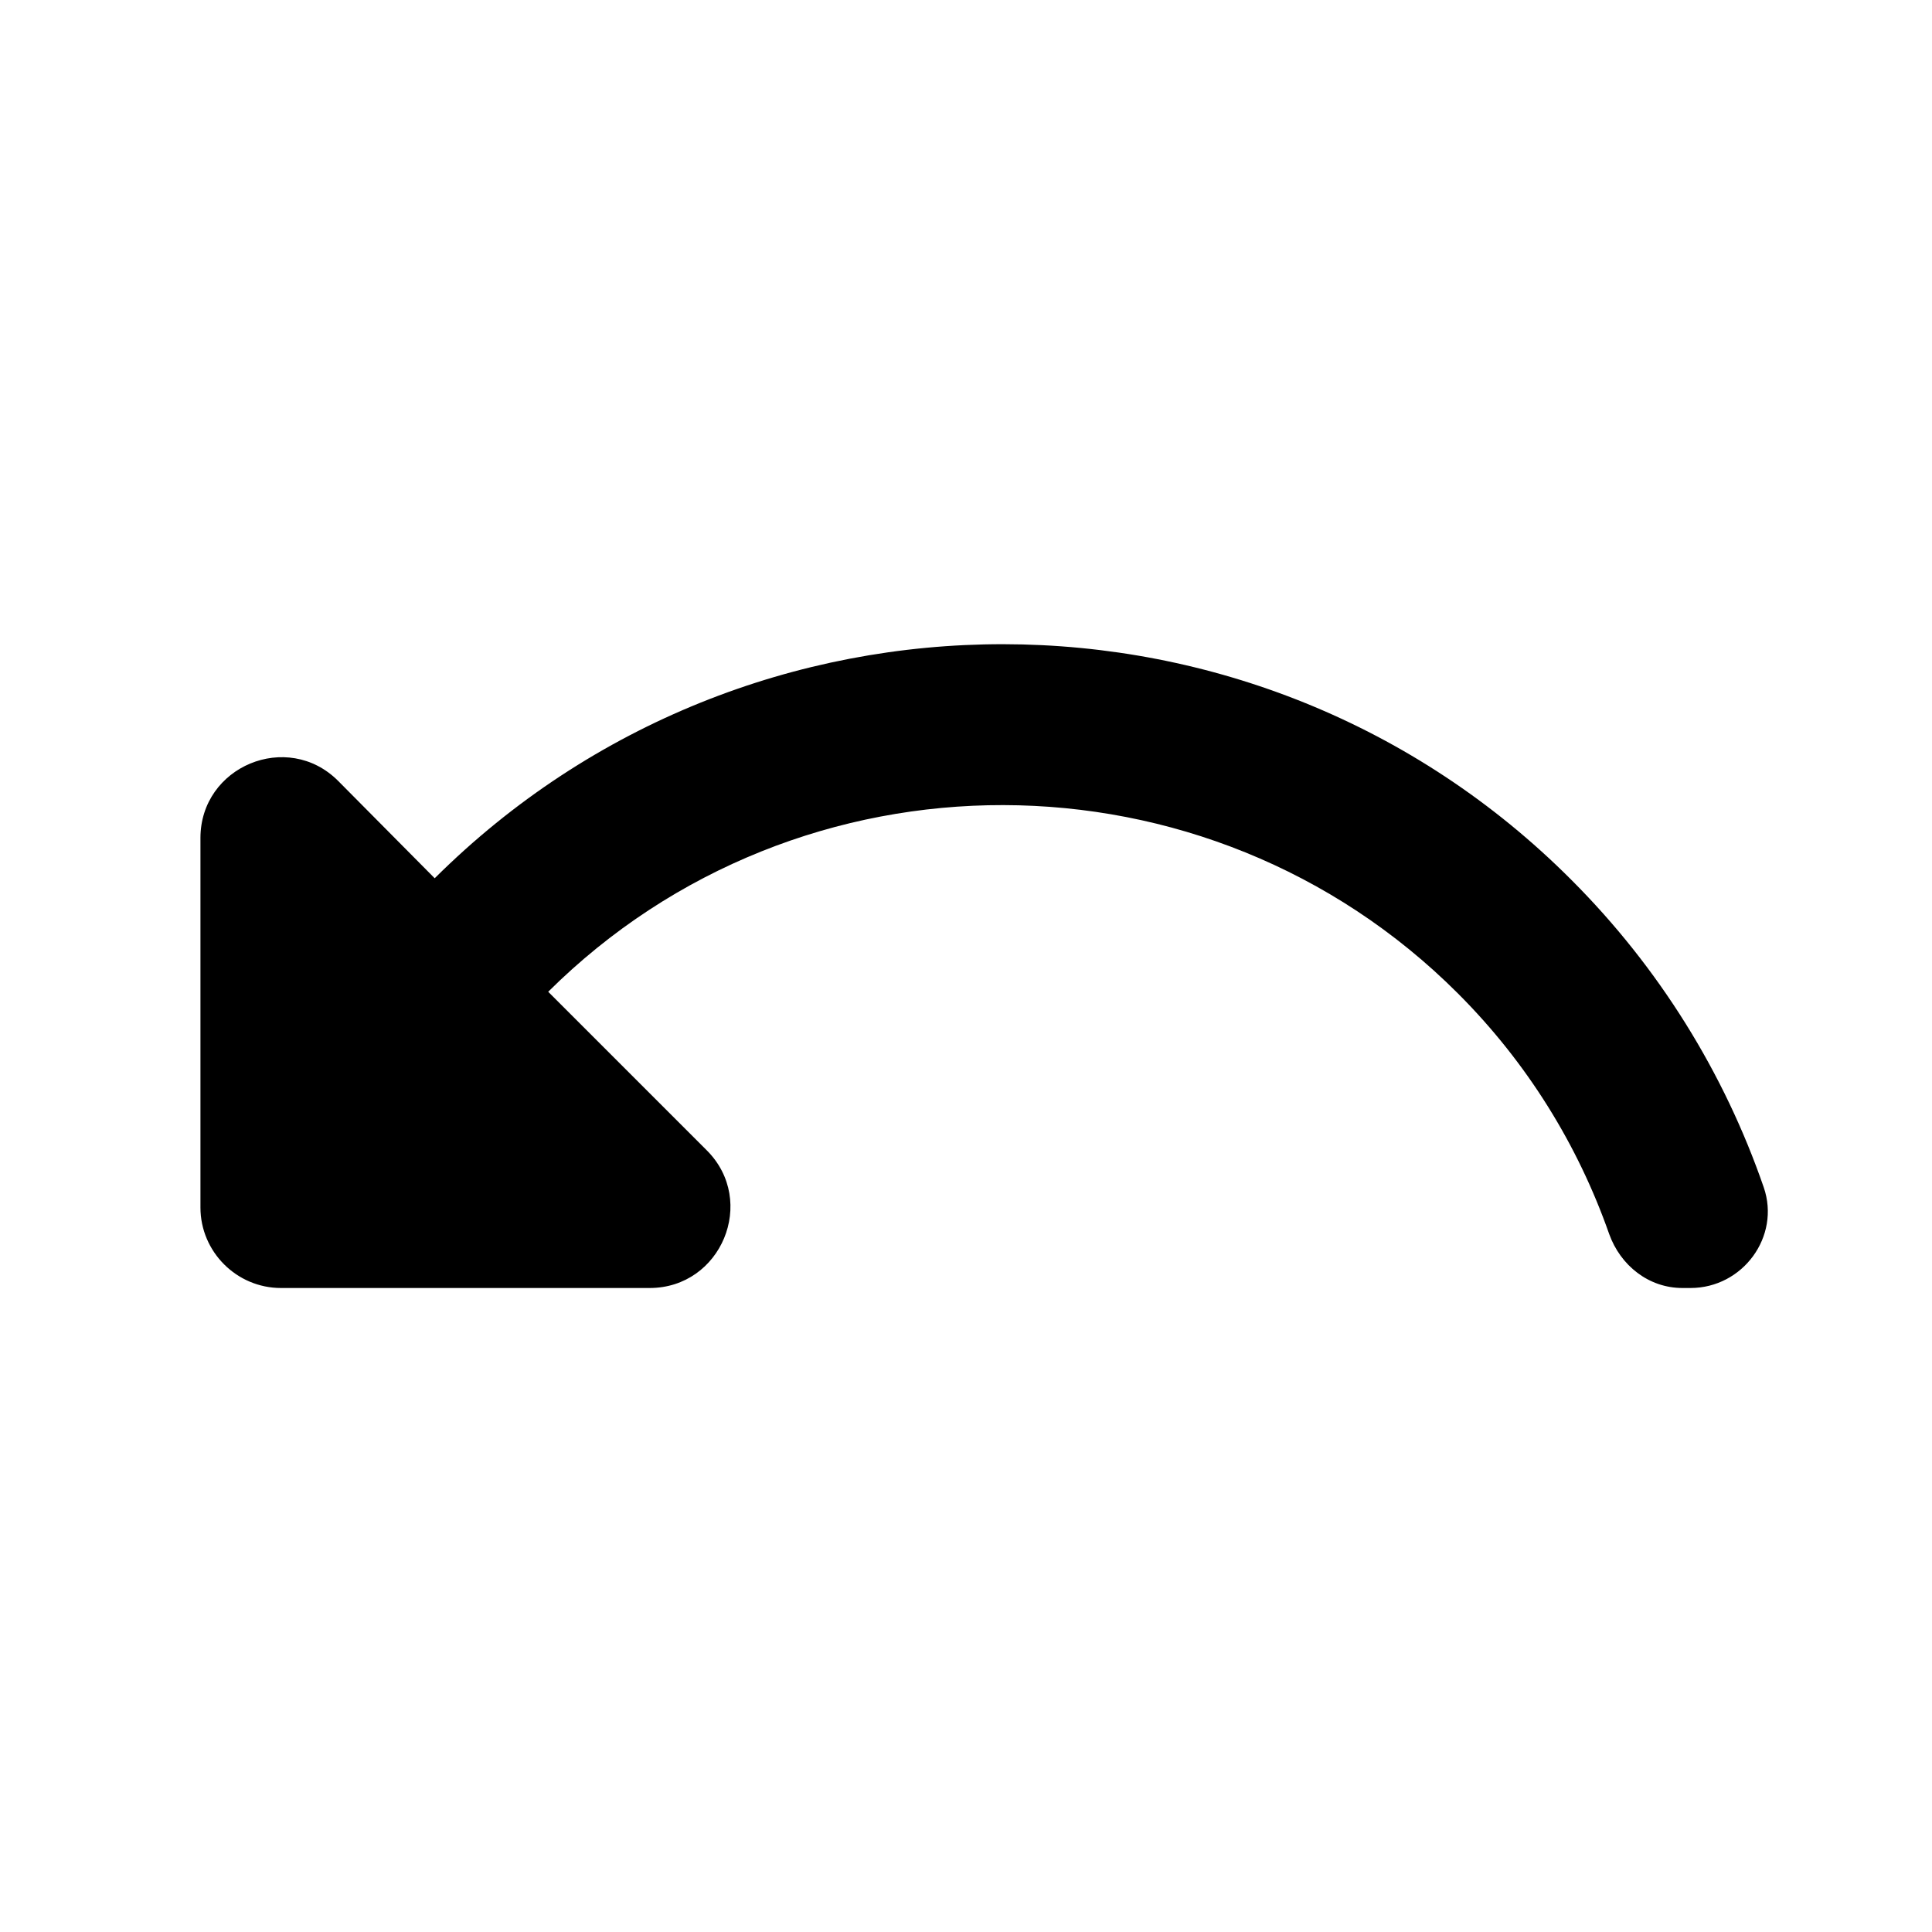
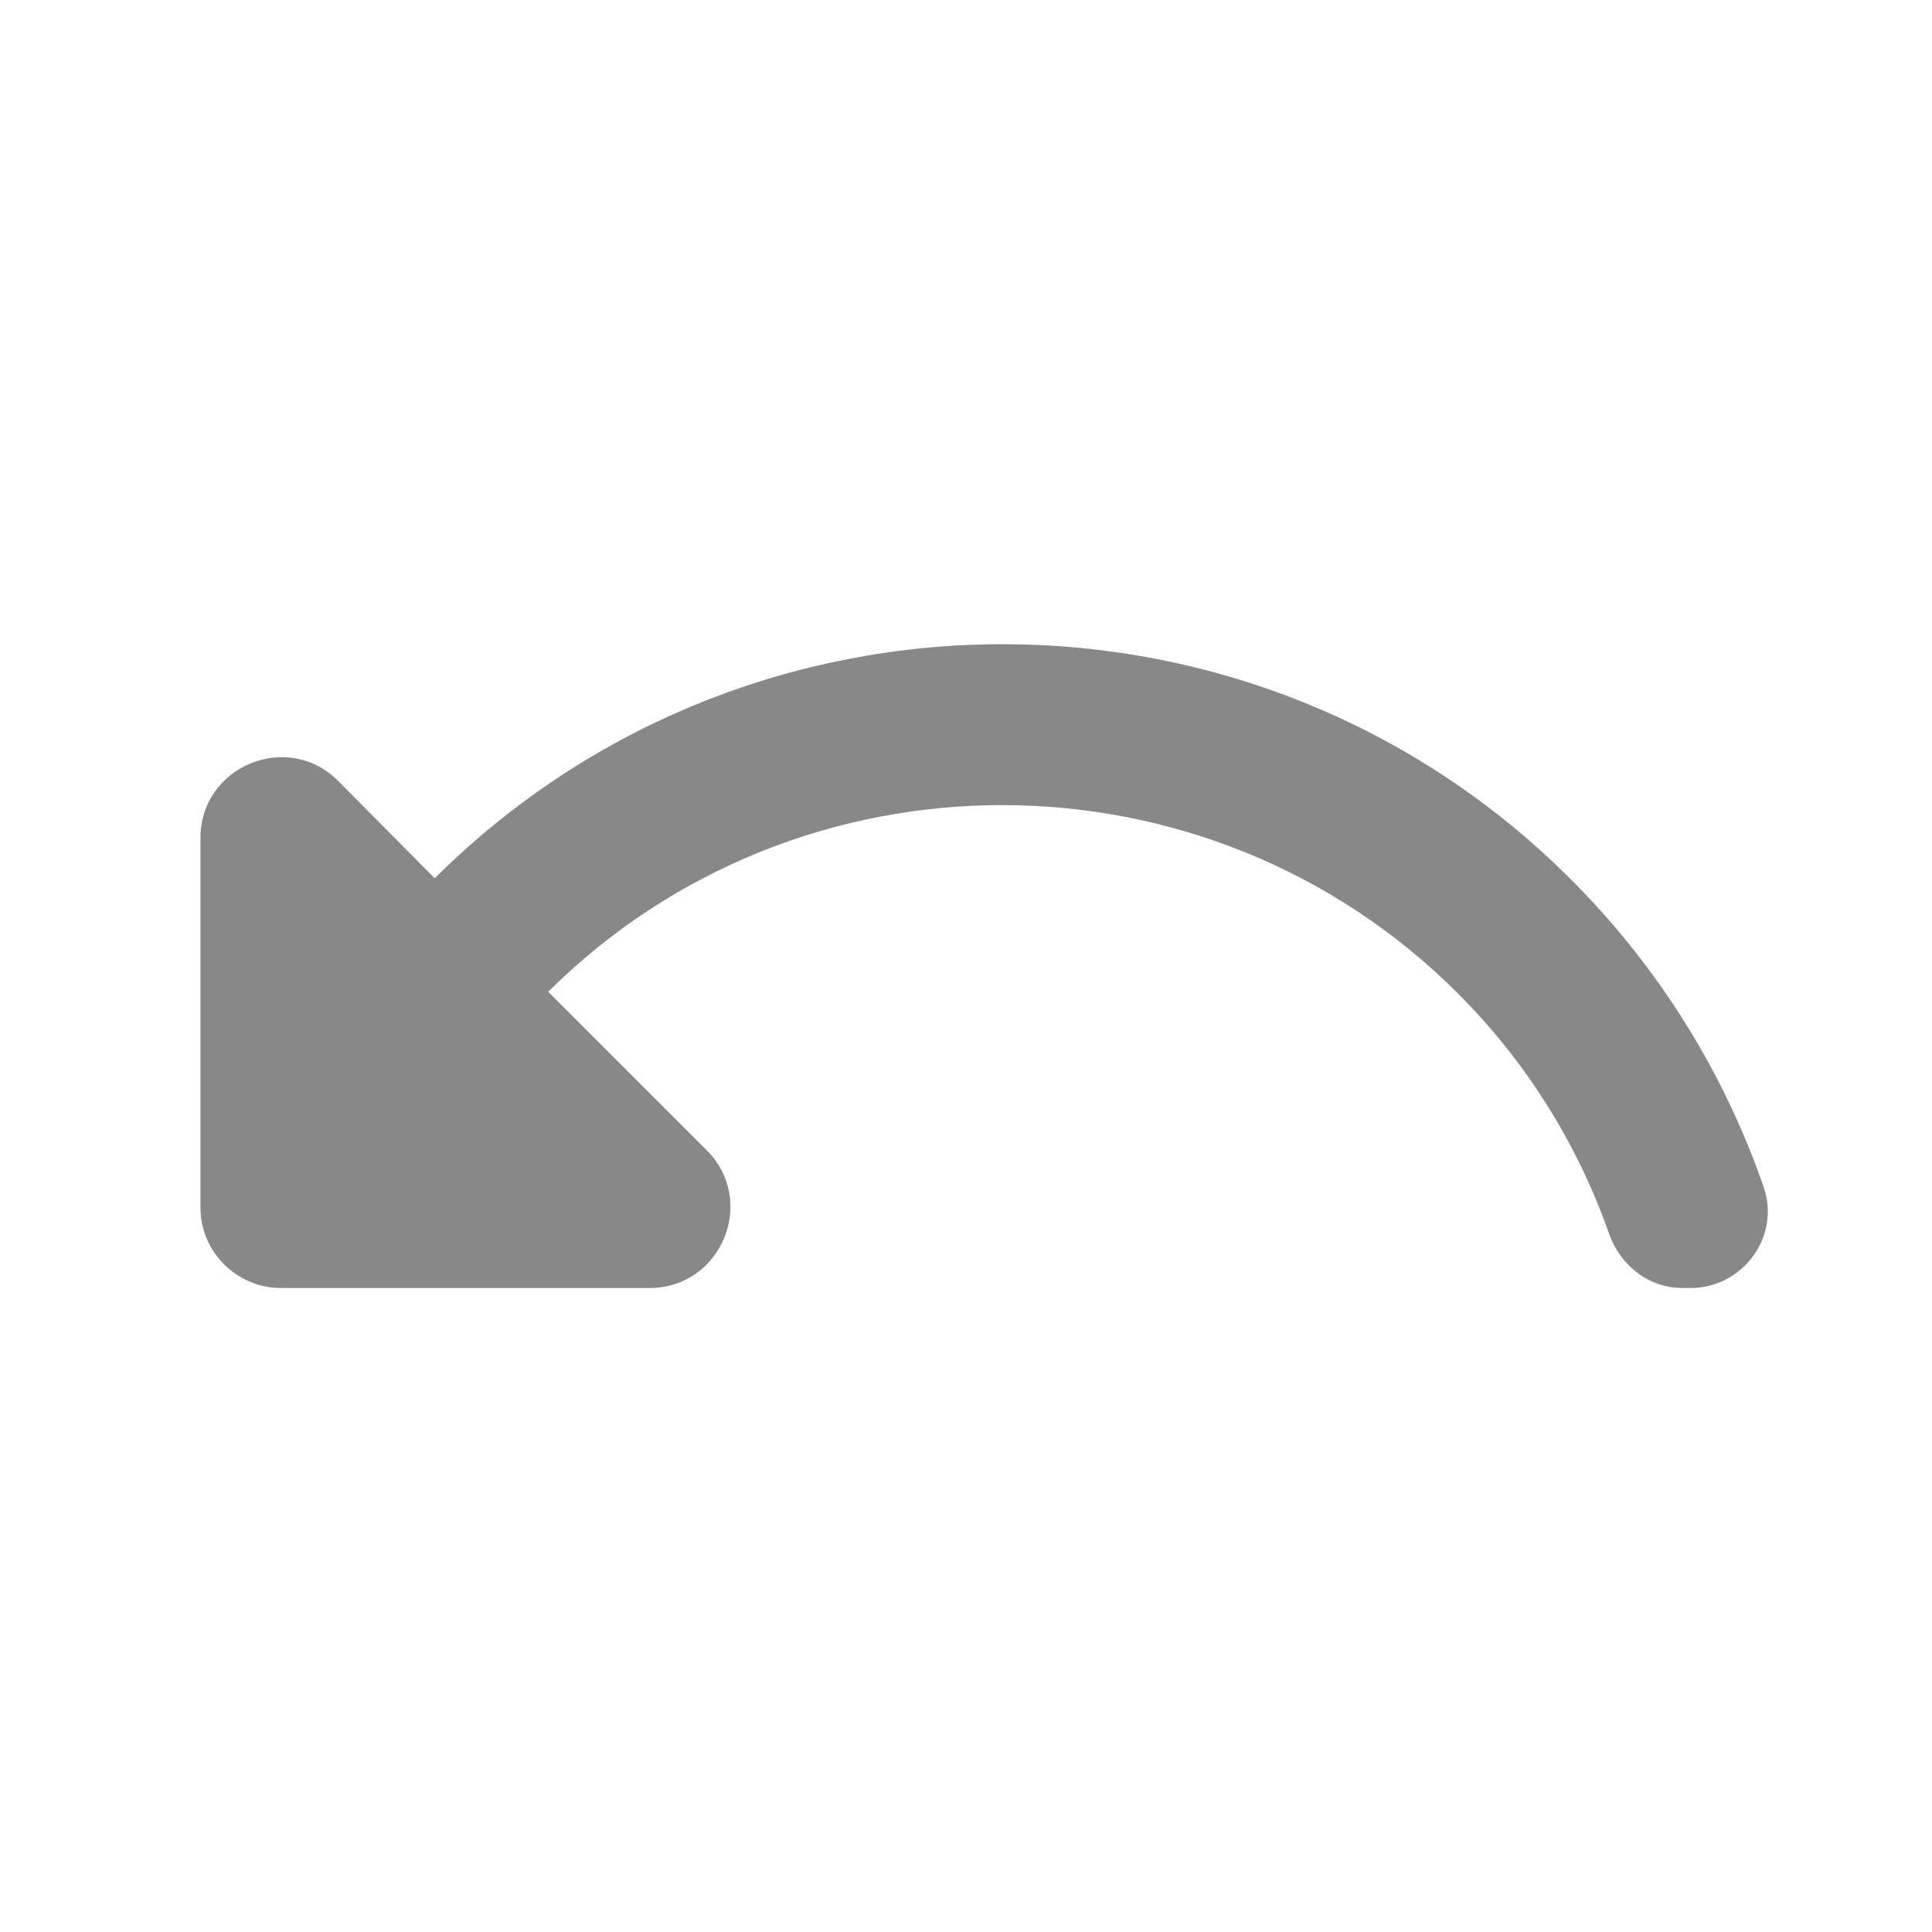
- <svg xmlns="http://www.w3.org/2000/svg" enable-background="new 0 0 24 24" height="24" viewBox="0 0 24 24" width="24">
+ <svg xmlns="http://www.w3.org/2000/svg" enable-background="new 0 0 24 24" fill="#888" height="24" viewBox="0 0 24 24" width="24">
  <g>
    <rect fill="none" height="24" width="24" />
  </g>
  <g>
    <path d="M5.4,10.91c3.9-3.88,10.23-3.88,14.12,0.02c1.09,1.09,1.9,2.4,2.39,3.82C22.12,15.36,21.65,16,21,16H20.9 c-0.42,0-0.77-0.28-0.91-0.67c-0.39-1.11-1.02-2.13-1.88-2.99c-3.11-3.11-8.18-3.12-11.3-0.02l1.97,1.97 C9.41,14.92,8.96,16,8.07,16H3.49c-0.55,0-1-0.45-1-1v-4.59c0-0.89,1.08-1.34,1.71-0.71L5.4,10.91z" />
  </g>
</svg>
